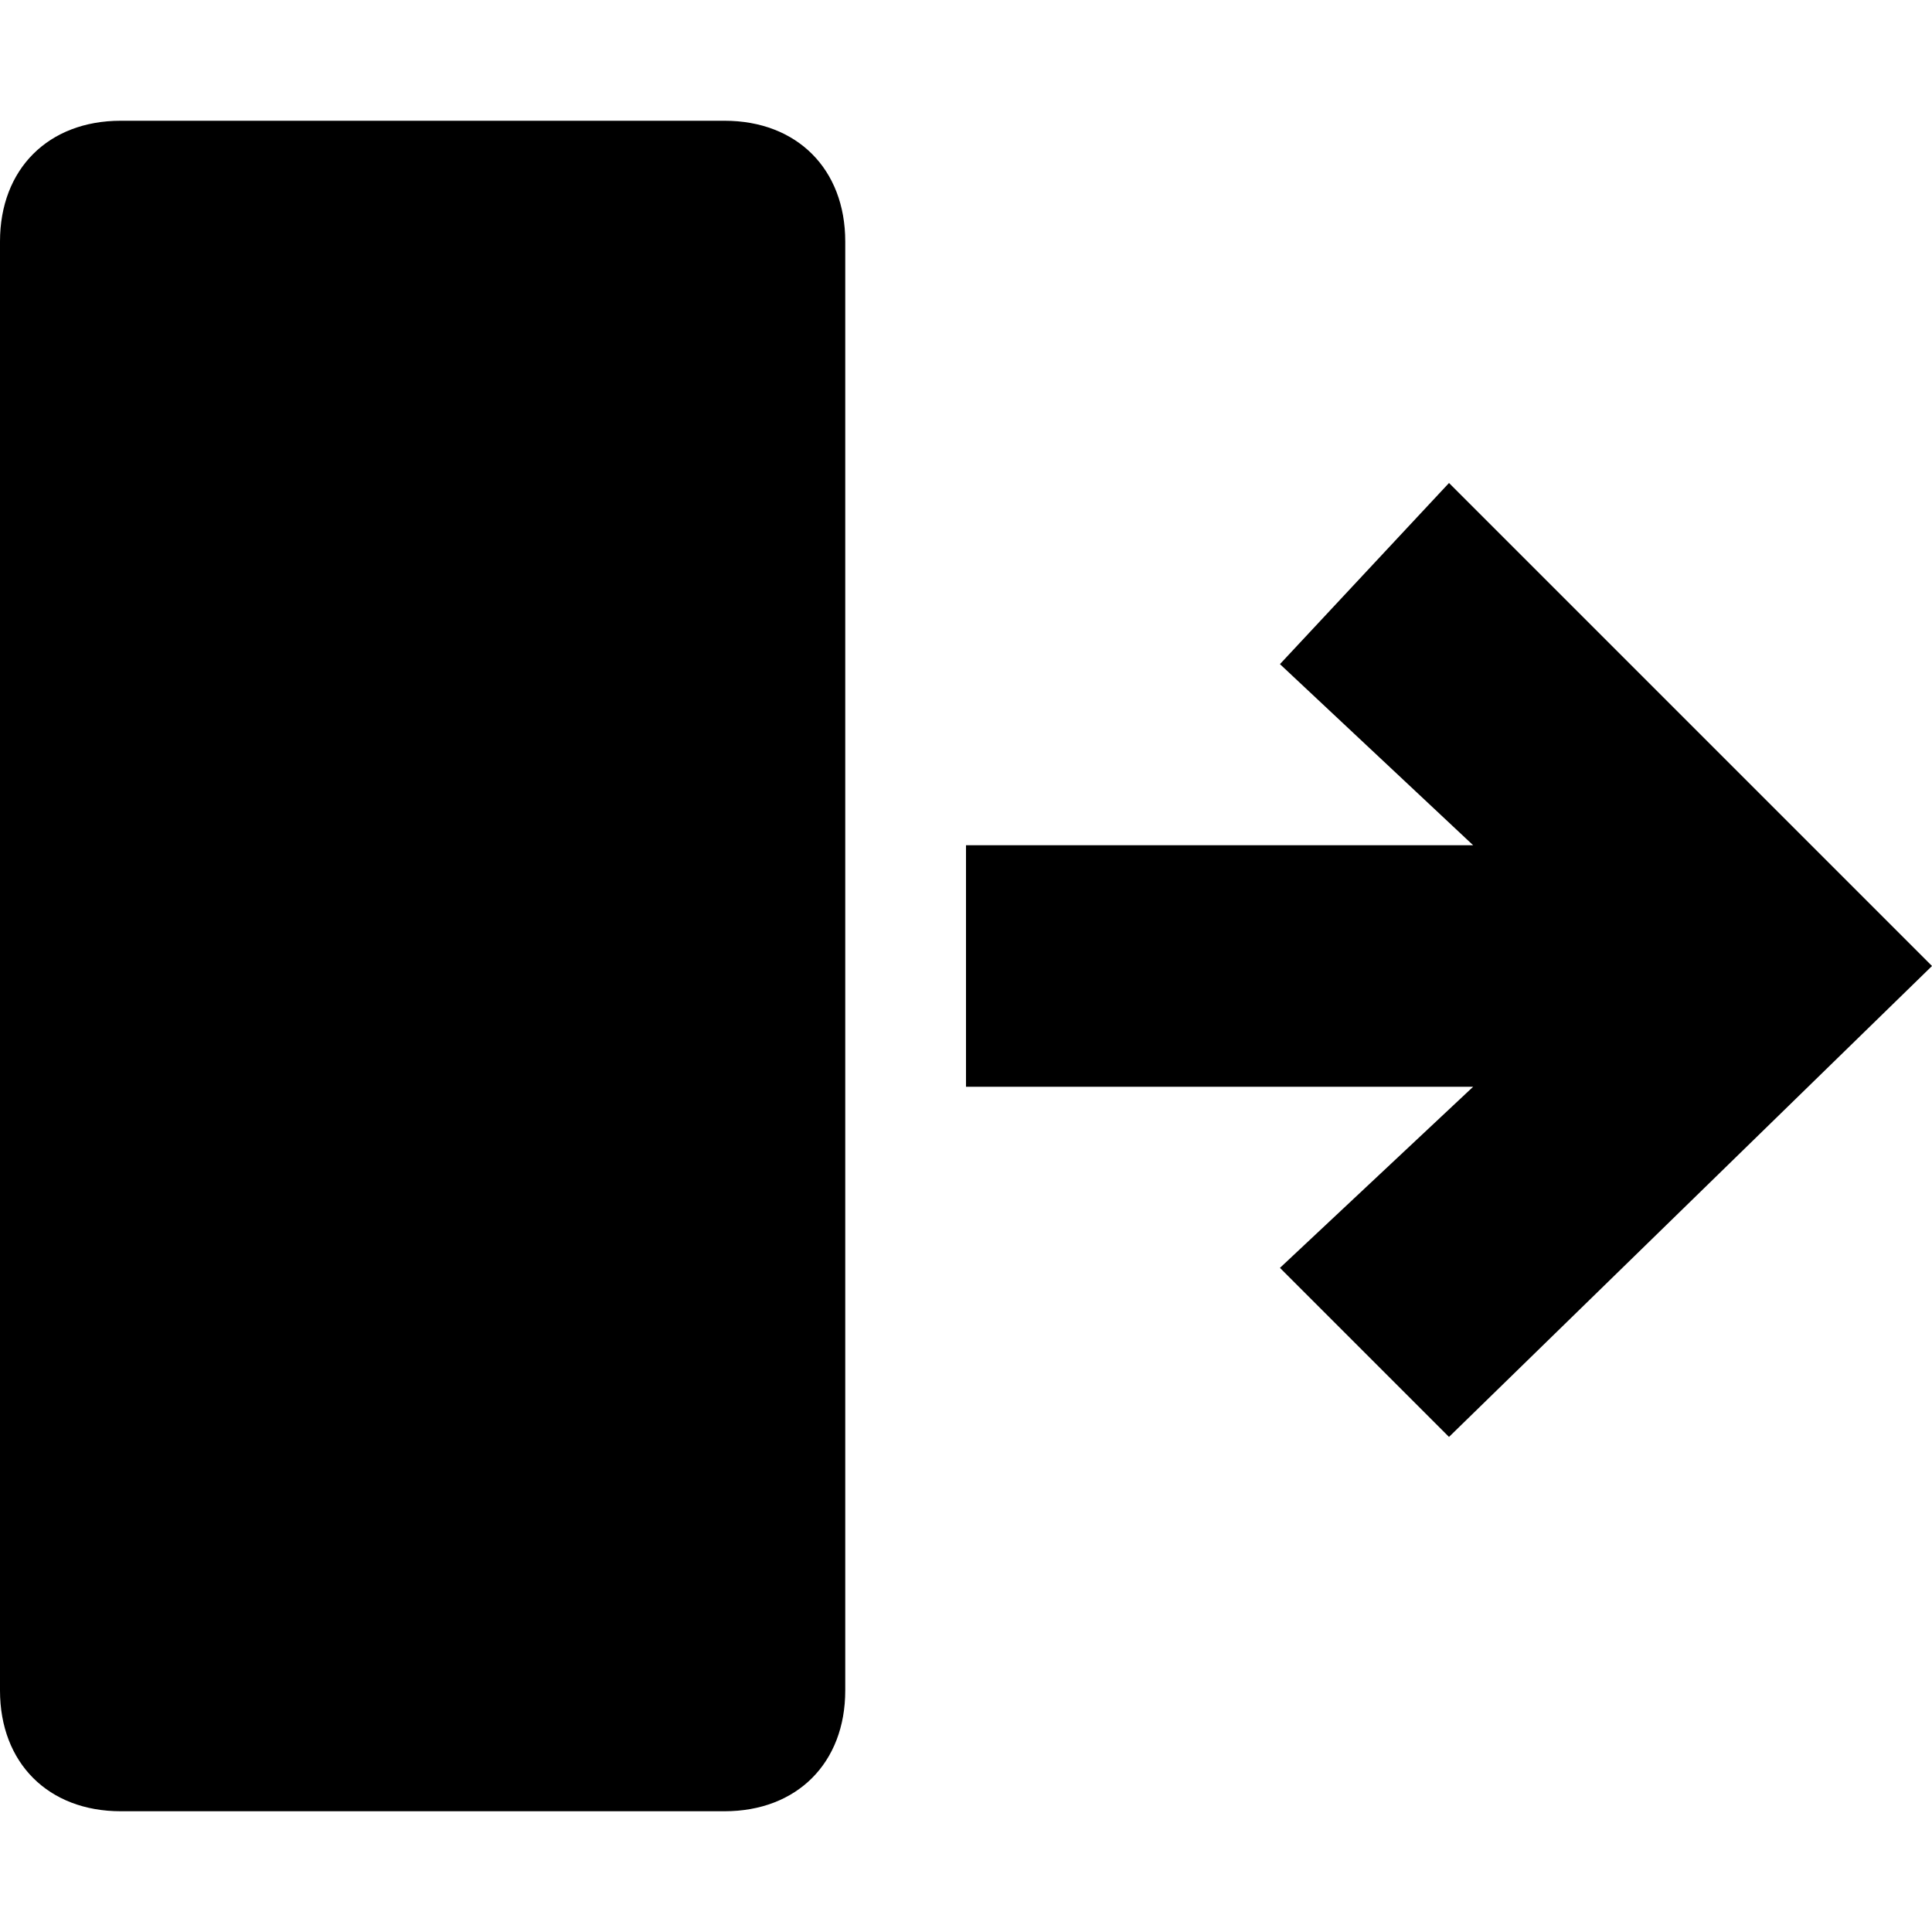
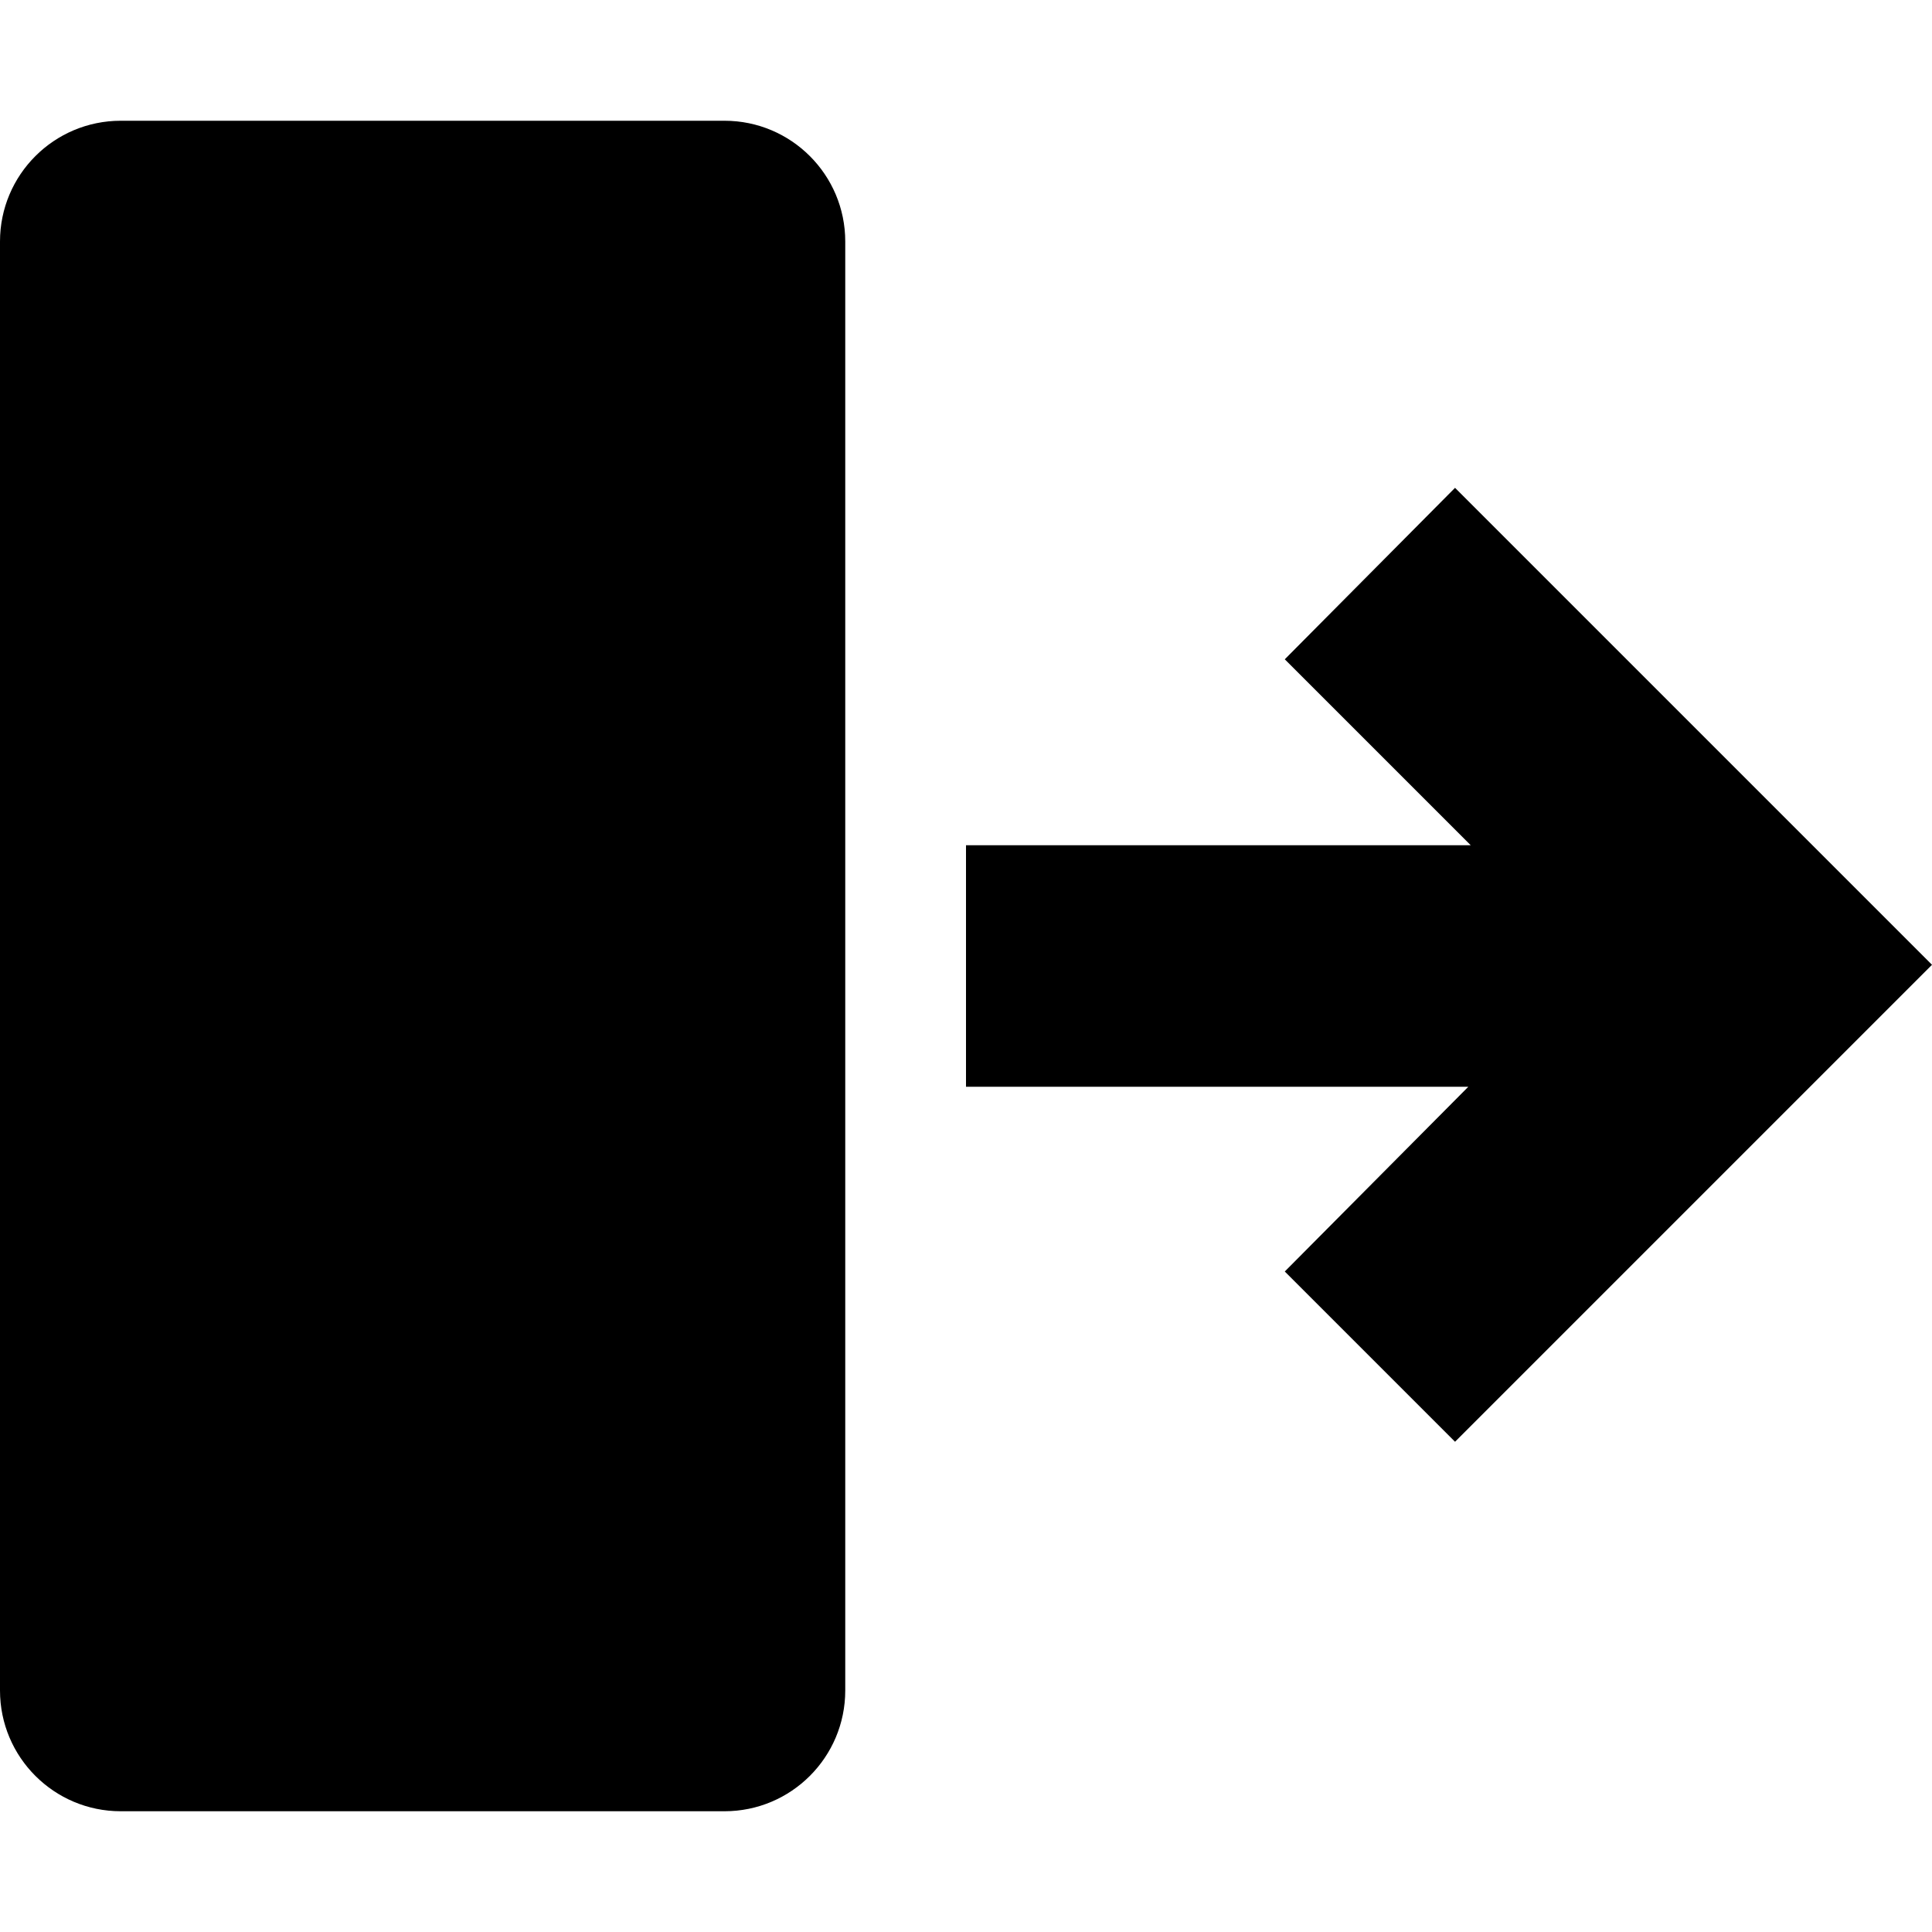
- <svg xmlns="http://www.w3.org/2000/svg" version="1.1" id="Layer_1" x="0px" y="0px" viewBox="0 0 16 16" style="enable-background:new 0 0 16 16;" xml:space="preserve">
-   <polygon points="10.6,5.5 12.2,7 8,7 8,9 12.2,9 10.6,10.5 12,11.9 16,8 12,4 " />
-   <path d="M1,15h5c0.6,0,1-0.4,1-1V2c0-0.6-0.4-1-1-1H1C0.4,1,0,1.4,0,2v12C0,14.6,0.4,15,1,15z" />
+ <svg xmlns="http://www.w3.org/2000/svg" id="assets" width="16" height="16" viewBox="0 0 16 16">
+   <rect y="1" width="7" height="14" rx="1" ry="1" transform="translate(7 16) rotate(-180)" />
+   <polygon points="10.64 5.46 12.18 7 8 7 8 9 12.16 9 10.64 10.53 12.05 11.94 16 7.99 12.05 4.04 10.64 5.46" />
</svg>
